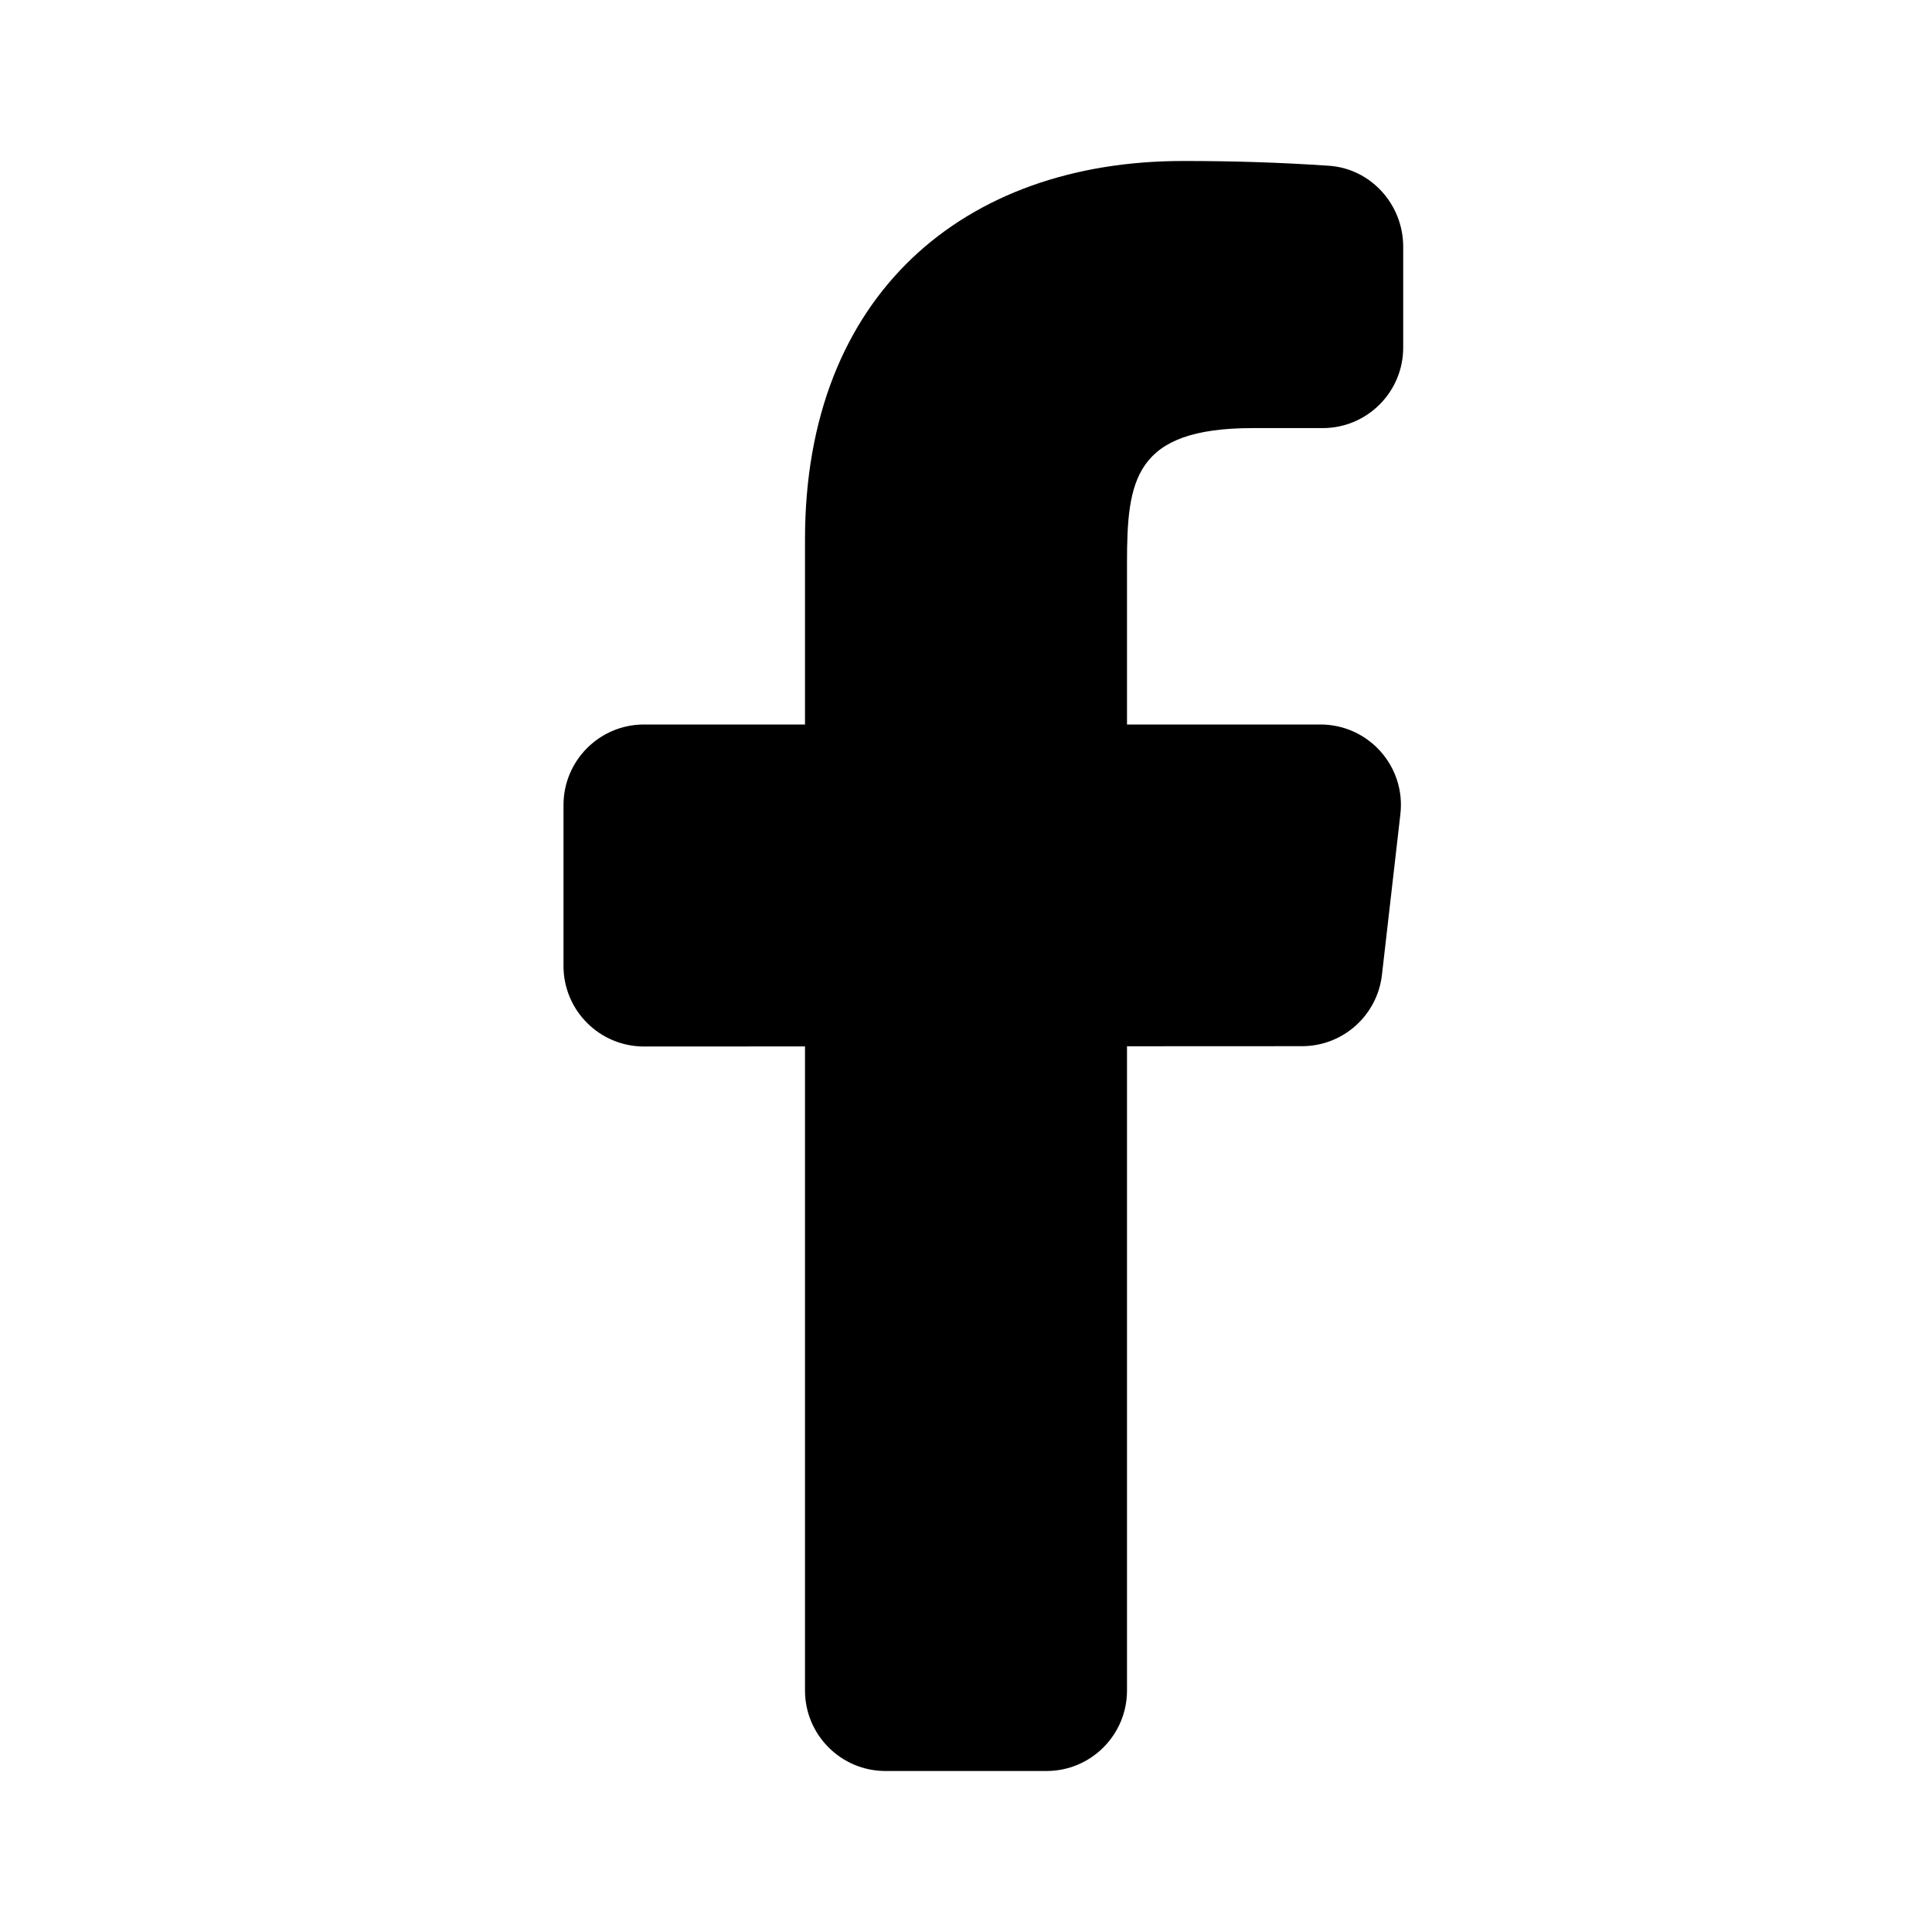
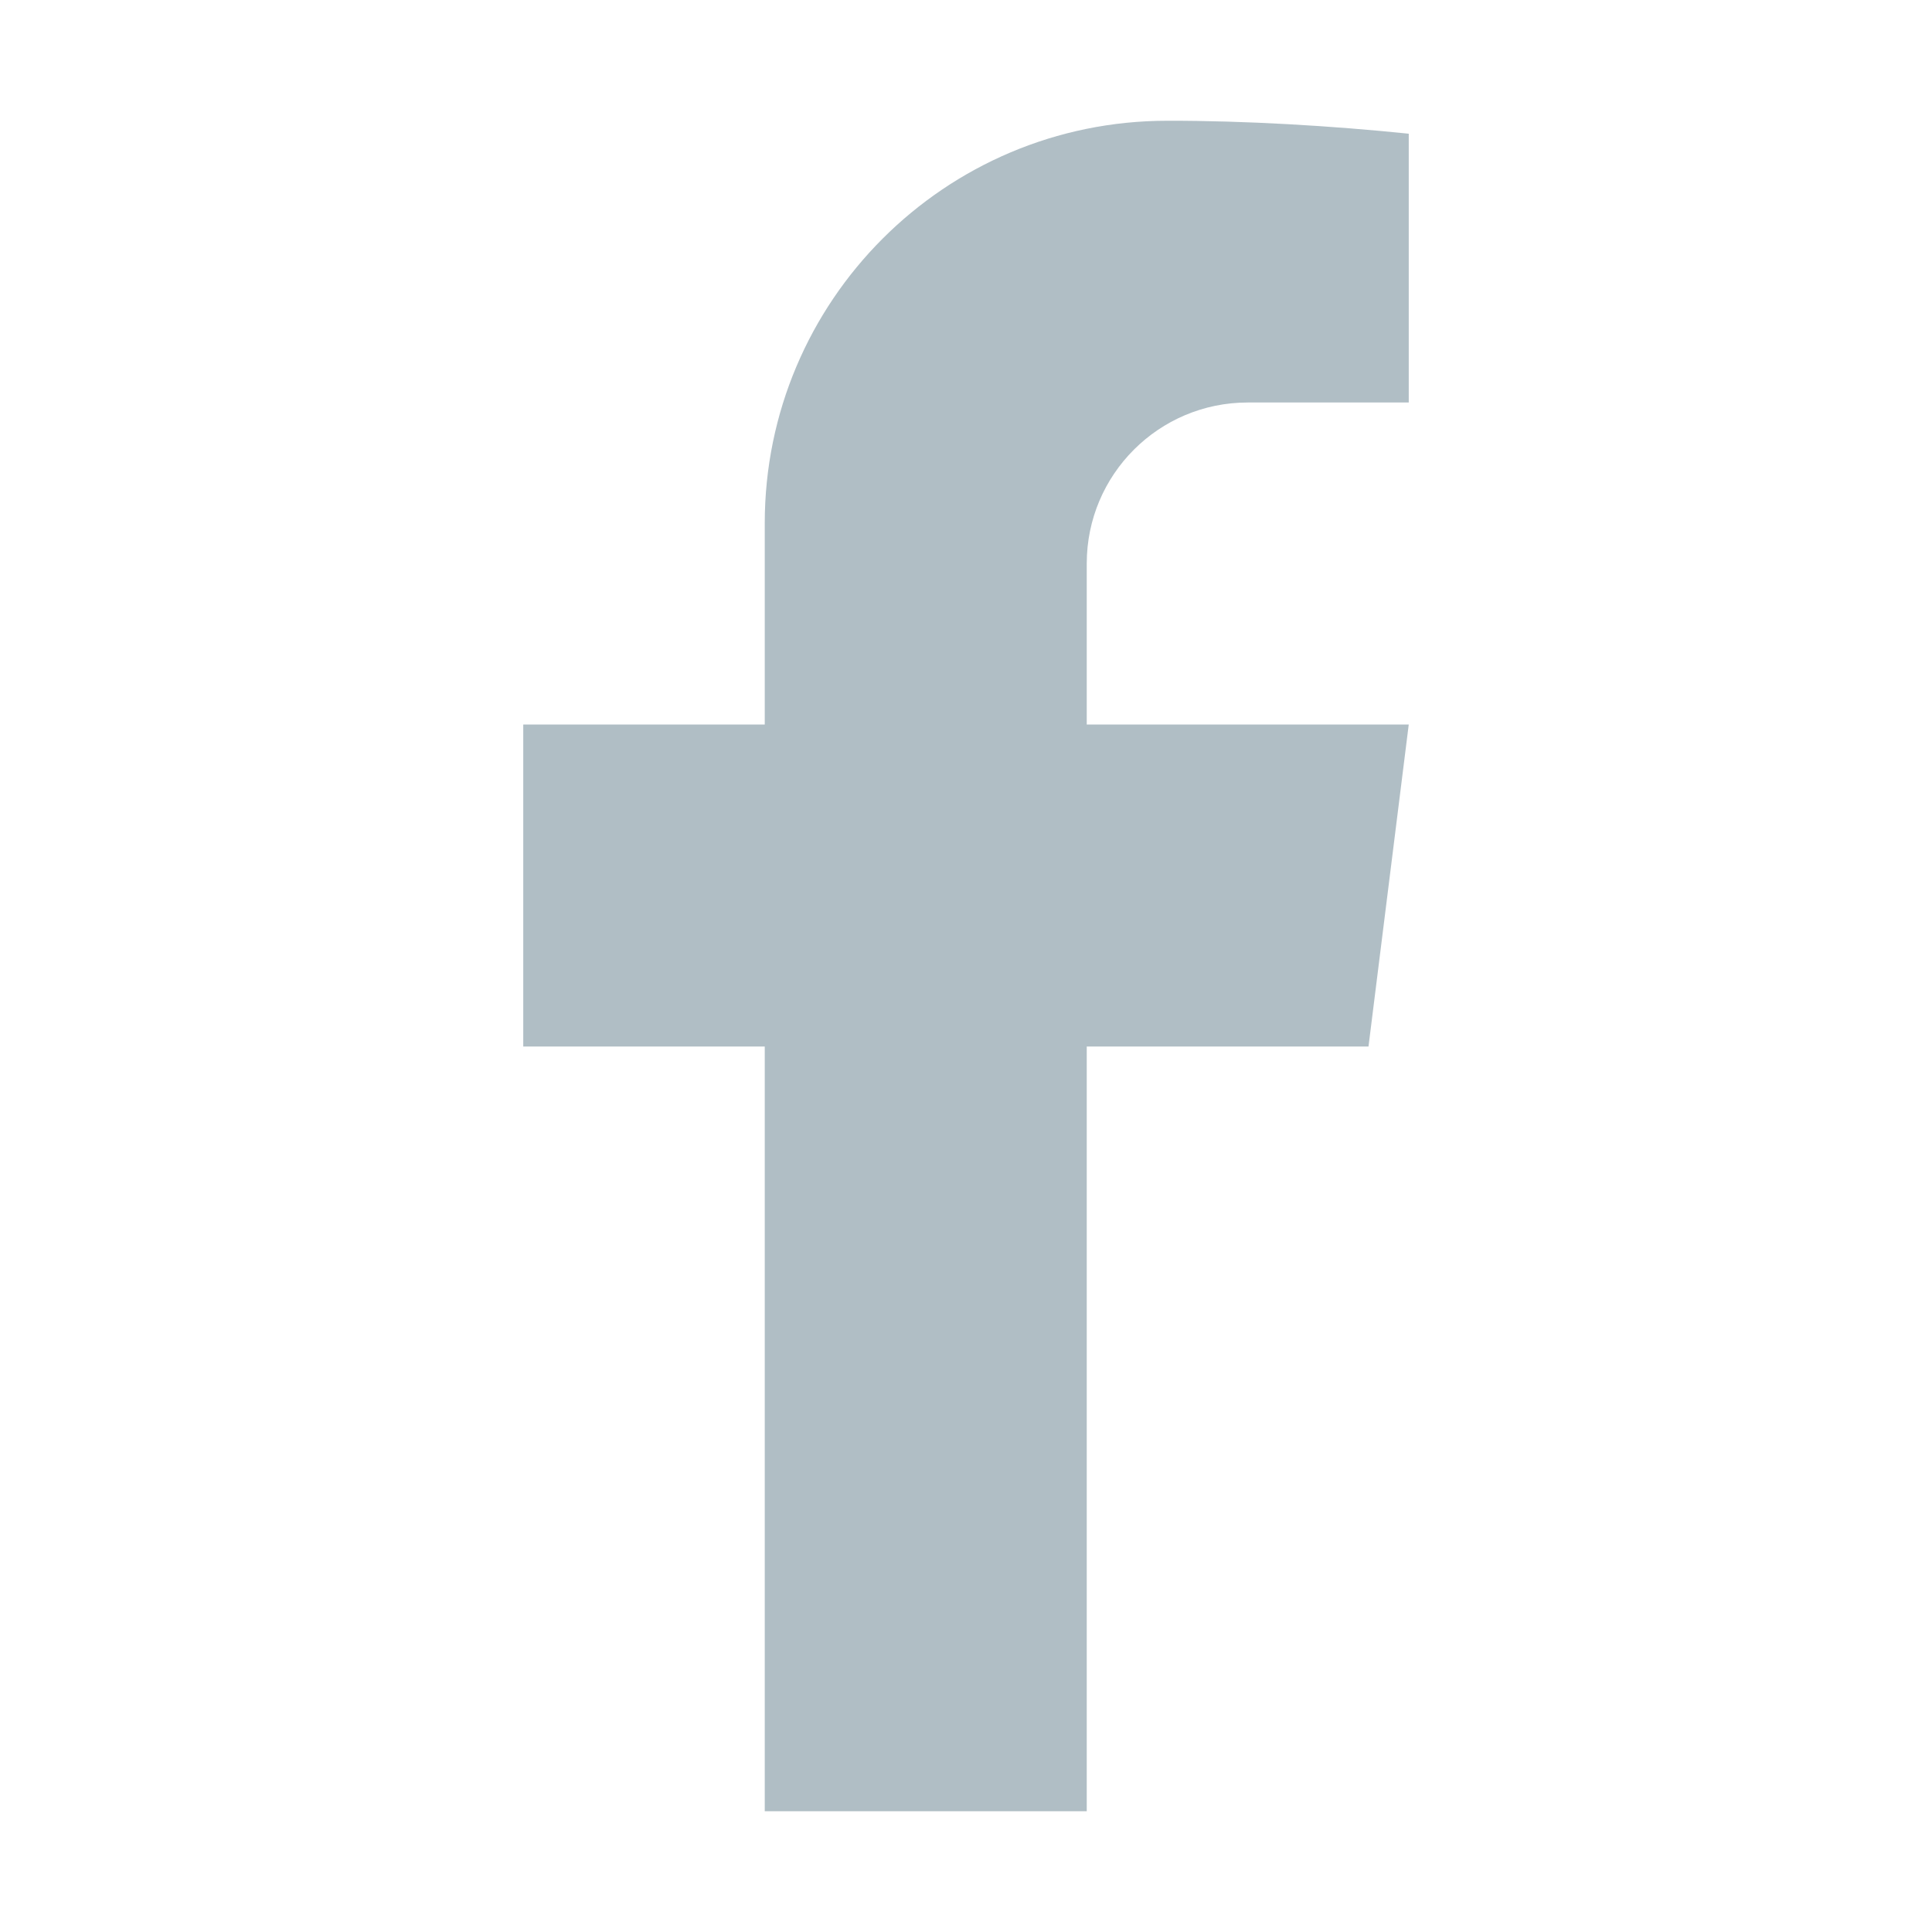
- <svg xmlns="http://www.w3.org/2000/svg" fill="#000000" viewBox="0 0 24 24" width="24px" height="24px">
-   <path d="M16.403,9H14V7c0-1.032,0.084-1.682,1.563-1.682h0.868c0.552,0,1-0.448,1-1V3.064c0-0.523-0.401-0.97-0.923-1.005 C15.904,2.018,15.299,1.999,14.693,2C11.98,2,10,3.657,10,6.699V9H8c-0.552,0-1,0.448-1,1v2c0,0.552,0.448,1,1,1l2-0.001V21 c0,0.552,0.448,1,1,1h2c0.552,0,1-0.448,1-1v-8.003l2.174-0.001c0.508,0,0.935-0.381,0.993-0.886l0.229-1.996 C17.465,9.521,17.001,9,16.403,9z" />
+ <svg xmlns="http://www.w3.org/2000/svg" viewBox="0 0 48 48" width="48px" height="48px">
+   <path fill="#b0bec5" d="M29,3c-5.523,0-10,4.477-10,10v5h-6v8h6v19h8V26h7l1-8h-8v-4c0-2.209,1.791-4,4-4h4V3.322 C33.091,3.125,30.921,2.996,29,3L29,3z" />
</svg>
